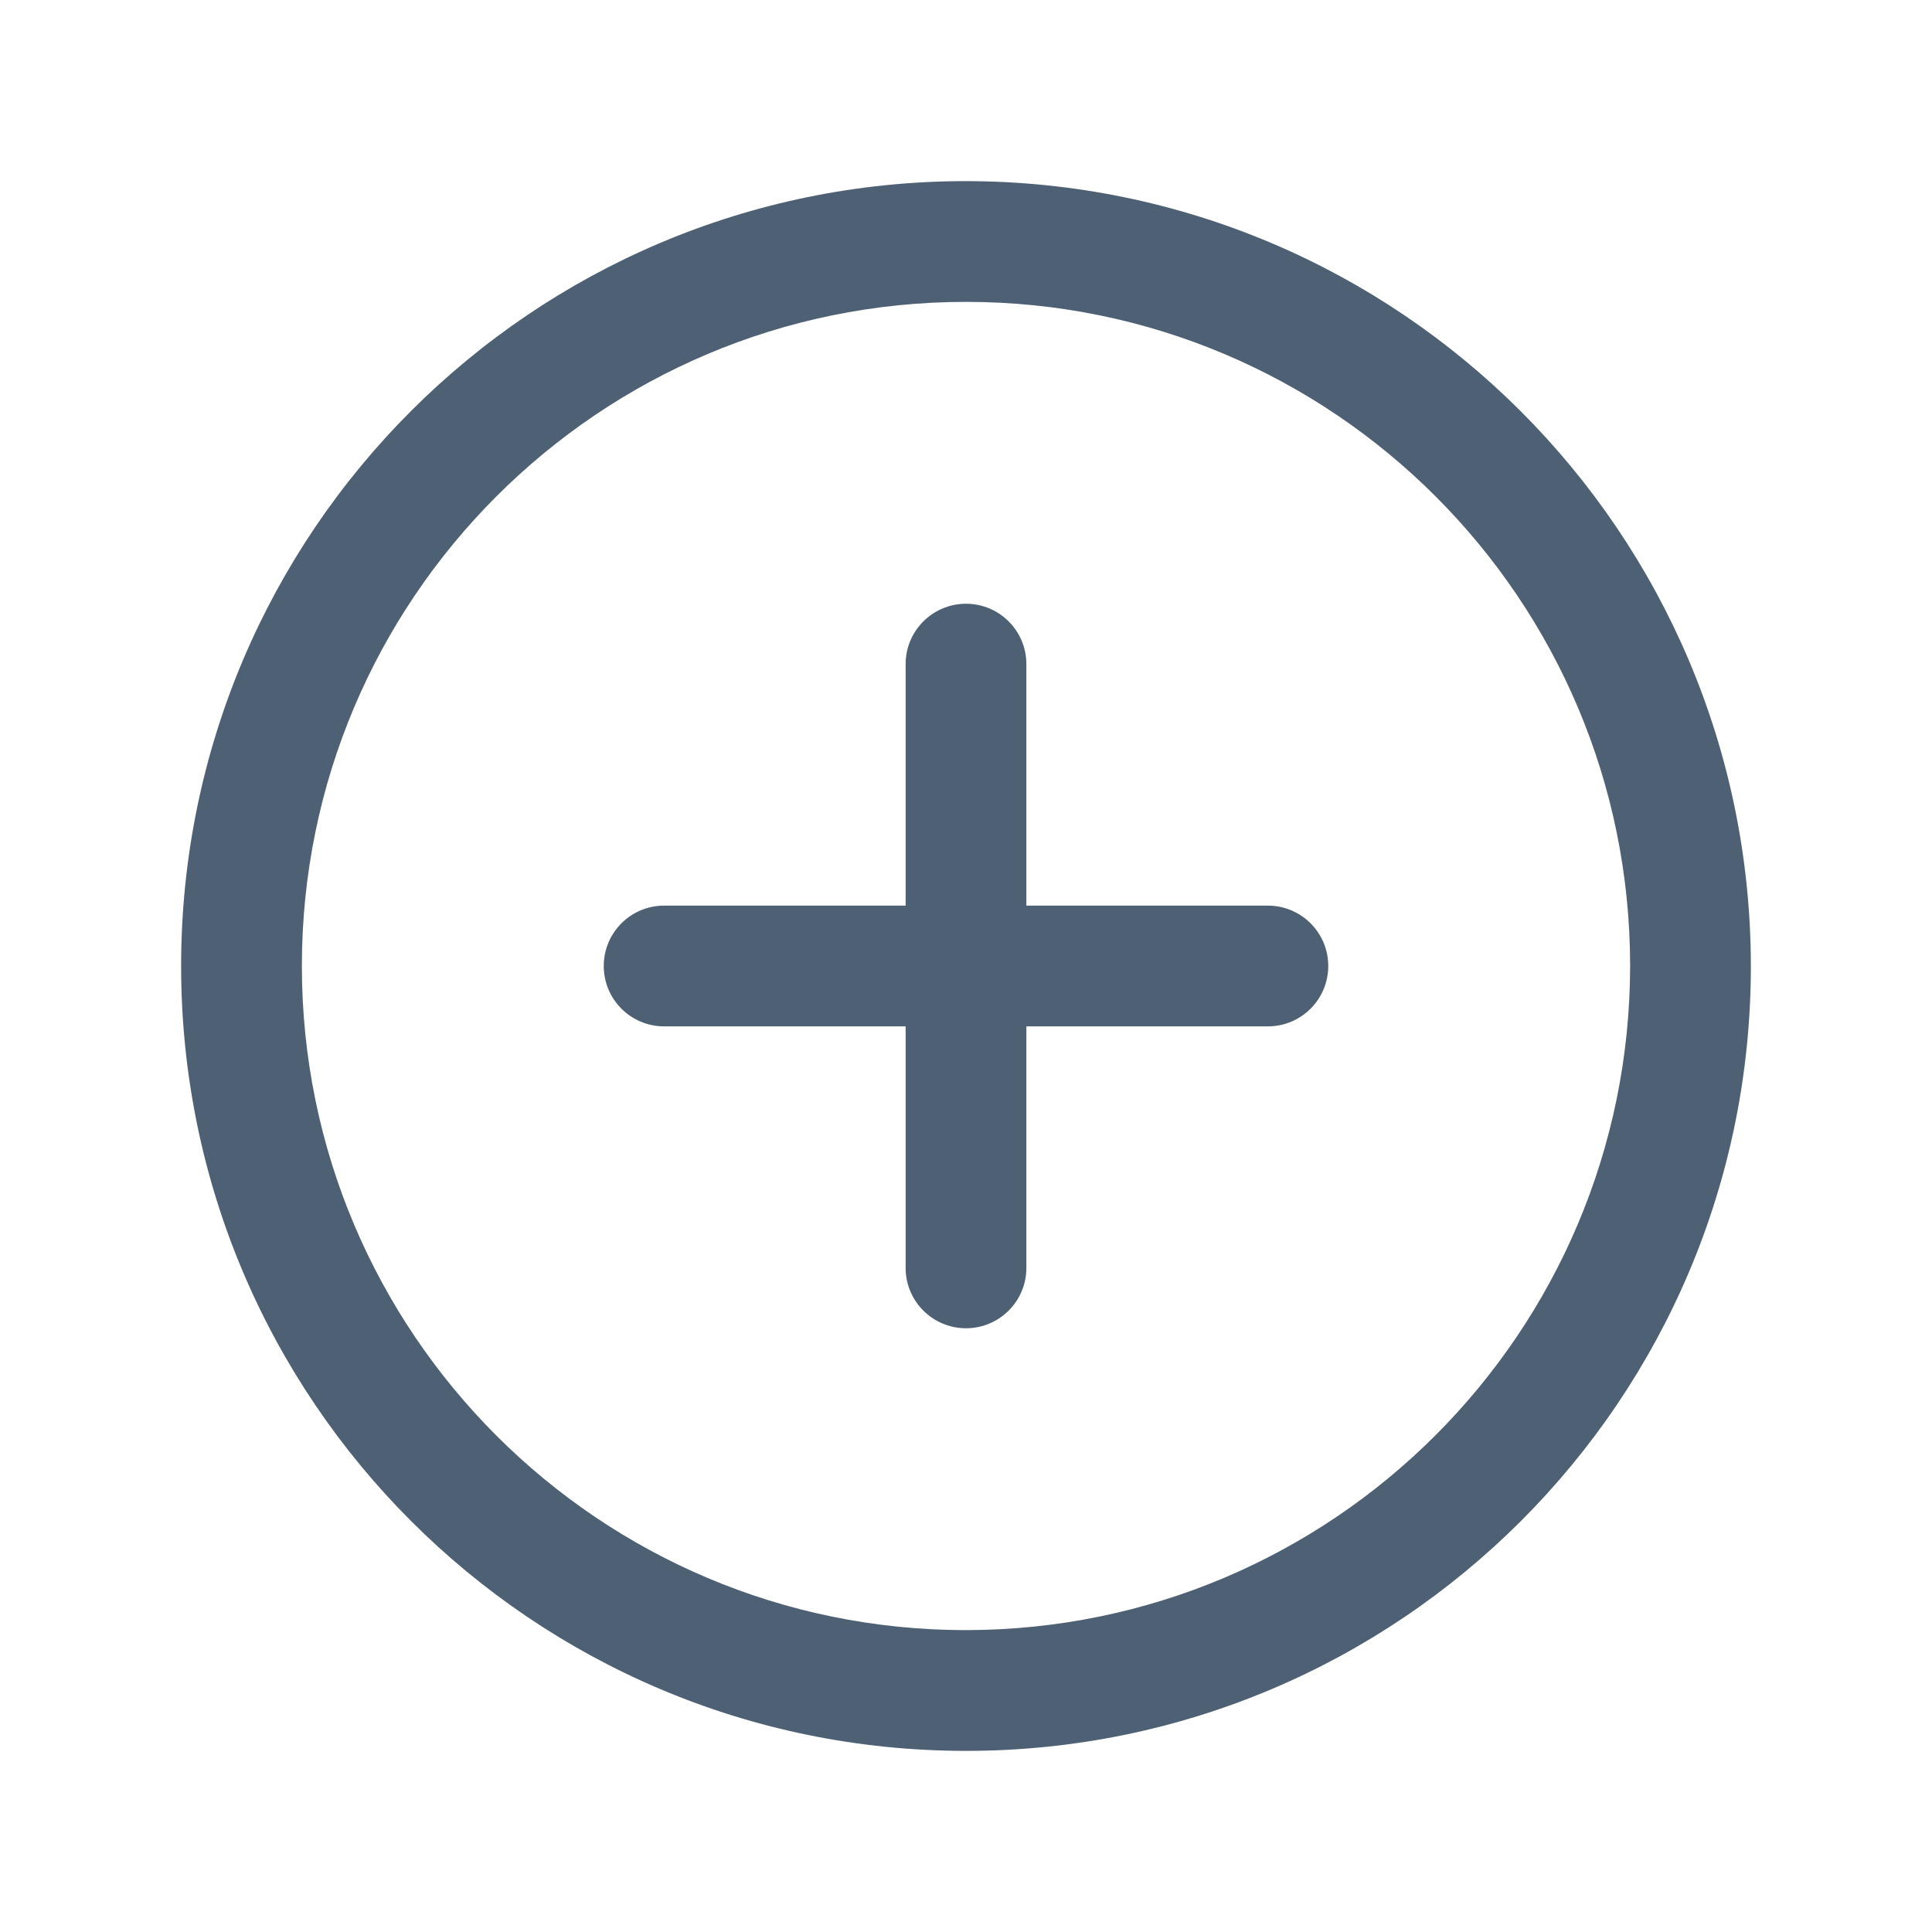
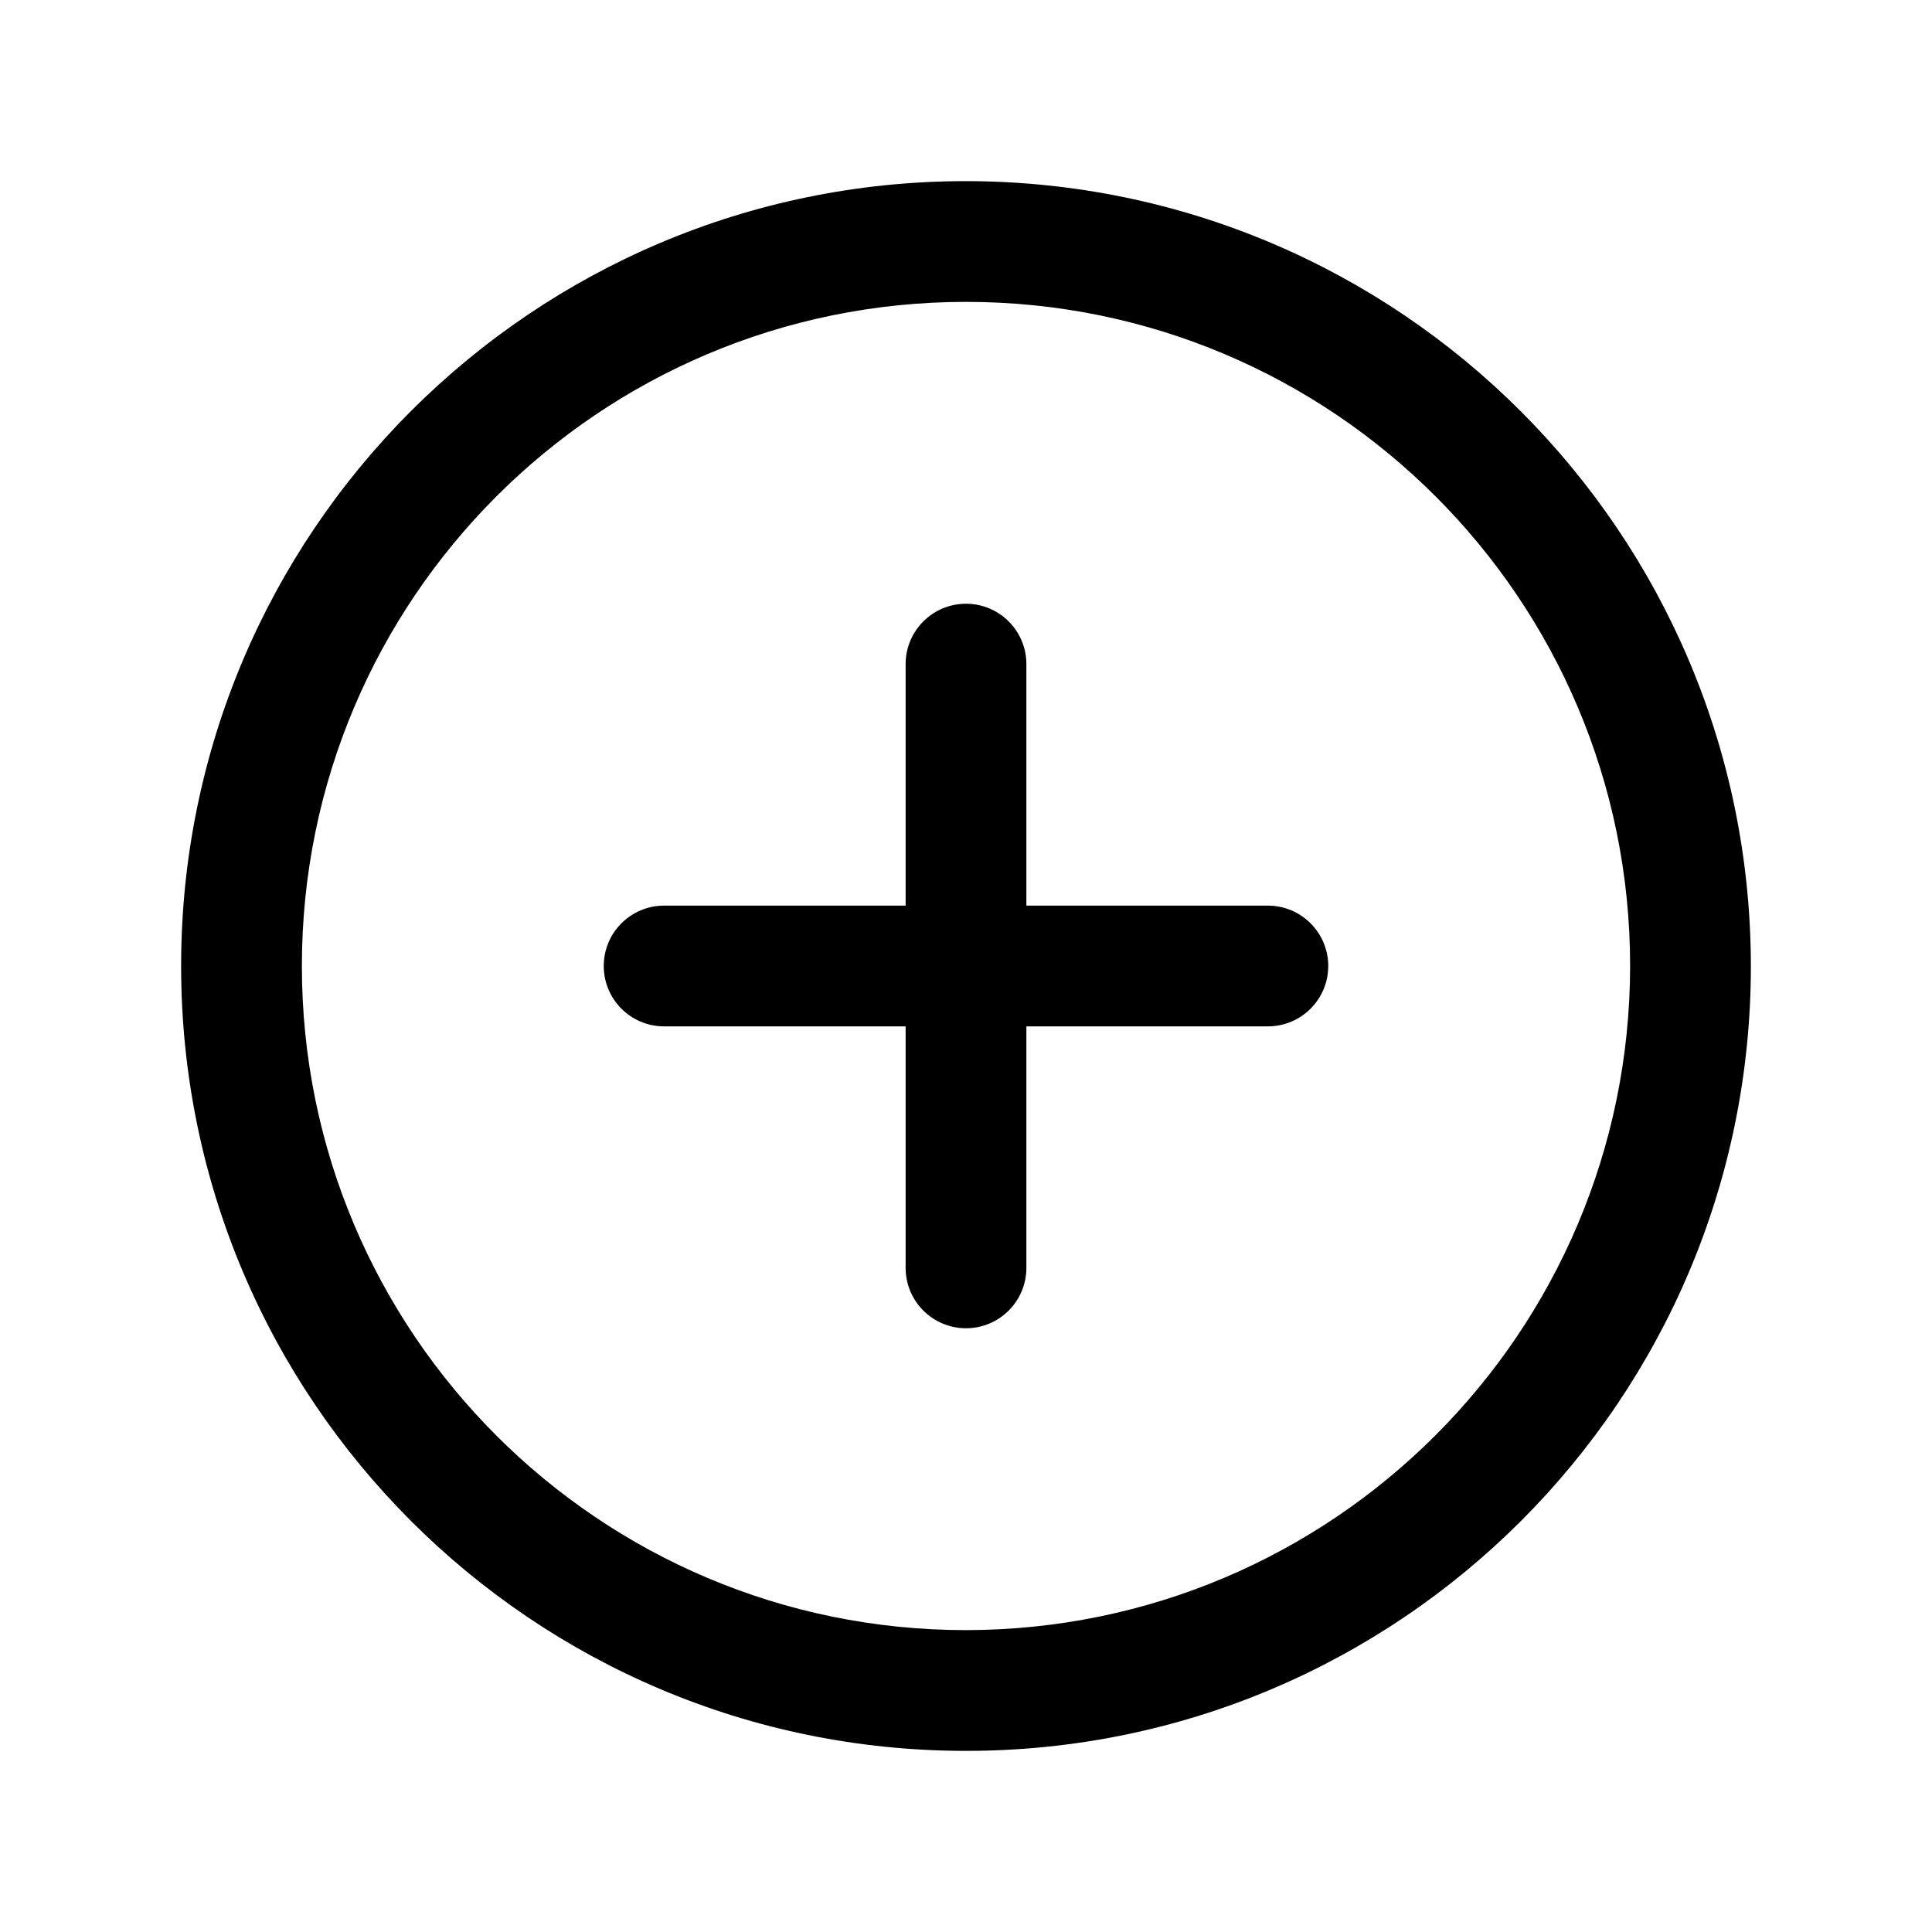
- <svg xmlns="http://www.w3.org/2000/svg" width="24" height="24" fill="#4e6074" viewBox="0 0 256 256">
+ <svg xmlns="http://www.w3.org/2000/svg" width="32" height="32" fill="#000000" viewBox="0 0 256 256">
  <path d="M128,24A104,104,0,1,0,232,128,104.11,104.11,0,0,0,128,24Zm0,192a88,88,0,1,1,88-88A88.1,88.1,0,0,1,128,216Zm48-88a8,8,0,0,1-8,8H136v32a8,8,0,0,1-16,0V136H88a8,8,0,0,1,0-16h32V88a8,8,0,0,1,16,0v32h32A8,8,0,0,1,176,128Z" />
</svg>
